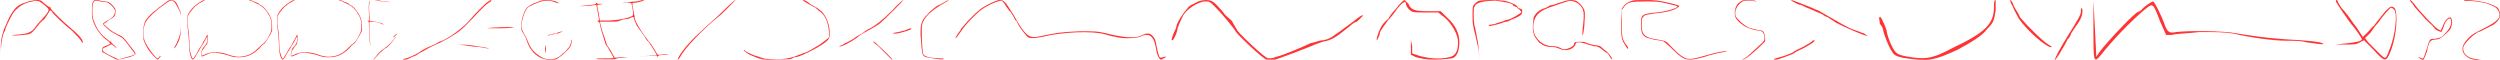
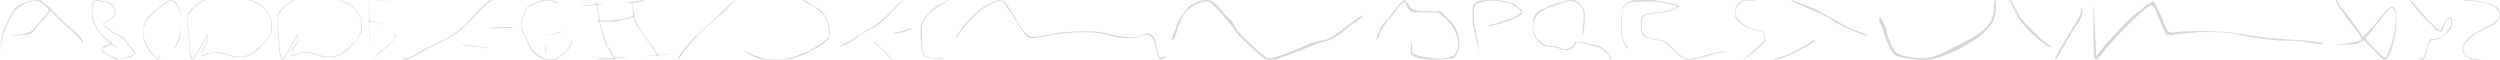
<svg xmlns="http://www.w3.org/2000/svg" width="1048.233mm" height="25.147mm" viewBox="0 0 1048.233 25.147">
-   <g fill="#ff3333">
+   <g fill="#D6D6D6">
    <path d="M10.889 0.977C7.355 1.941 5.784 3.547 3.534 8.046C0.964 13.472 0.321 15.722 0.321 20.541L0 25.004L0.321 20.863C0.643 17.007 1.285 13.794 1.928 13.151C2.249 12.83 2.249 12.509 2.249 12.187C2.249 11.866 3.534 9.01 5.141 6.118C5.462 5.475 6.391 4.19 7.355 3.547C8.961 1.941 11.21 0.977 14.745 0.334C16.351 0.334 16.994 0.656 19.529 2.905C20.493 3.869 20.493 3.869 20.171 4.833C19.85 5.475 18.6 7.082 17.315 8.367C16.351 9.331 15.066 10.902 14.423 11.866C13.138 13.472 11.532 14.115 8.318 14.436C6.712 14.436 5.462 14.758 5.141 14.758C4.82 15.079 9.282 14.758 11.532 14.436C13.138 14.115 13.459 13.794 16.03 10.616C16.351 9.974 17.637 8.688 18.6 8.046C19.207 7.082 20.171 5.797 20.493 5.154C20.814 4.511 20.814 4.19 21.457 4.511C21.457 4.511 21.778 4.833 21.778 4.833C21.778 5.475 27.562 10.902 30.132 12.83C32.024 14.758 33.952 16.686 34.273 17.65C34.595 17.971 34.595 17.971 34.595 17.971C35.237 17.328 33.631 15.079 30.132 12.187C26.276 9.01 21.135 3.869 21.135 3.226C21.135 2.905 21.135 2.905 20.814 2.905C20.814 3.226 20.171 2.584 19.207 1.941C18.6 1.298 17.637 0.656 17.315 0.334C16.351 -0.308 13.459 0.013 10.889 0.977Z" />
    <path d="M38.986 0.691C38.736 1.12 38.522 1.798 38.522 4.262C38.522 6.689 38.522 7.368 38.986 8.724C39.879 11.616 42.092 14.722 44.341 16.507C44.984 16.971 45.662 17.4 45.876 17.864L46.341 18.292L45.876 18.542C45.448 18.756 45.234 18.971 44.984 18.971C44.984 18.971 44.341 19.185 43.877 19.435C42.985 19.863 42.77 20.077 42.77 20.97C42.77 21.648 42.77 21.862 43.449 22.112C44.341 22.541 46.769 23.897 47.911 24.54C49.018 25.218 49.911 25.004 52.803 24.326C55.694 23.647 56.837 23.005 56.837 22.541C56.837 22.112 55.944 20.97 53.481 17.864C52.124 16.079 51.482 15.4 50.125 14.722C49.232 14.508 48.126 13.615 47.447 13.401C46.769 12.937 46.341 12.509 46.126 12.509C46.126 12.509 45.448 11.83 44.091 10.723L43.449 10.045L44.77 9.153C45.448 8.474 46.555 7.832 47.019 7.582C47.911 6.939 48.126 6.689 48.34 6.047C48.554 4.476 48.554 4.012 48.126 3.369C47.019 1.798 45.662 0.691 44.77 0.691C44.341 0.691 43.663 0.441 42.77 0.441C42.092 0.227 40.985 0.013 40.521 0.013C39.629 0.013 39.414 0.013 38.986 0.691ZM42.556 0.691C43.199 0.691 44.341 0.906 44.556 0.906C45.234 0.906 47.233 2.476 47.911 3.797C48.34 4.476 48.34 4.476 48.126 5.582C47.662 6.689 47.662 6.939 45.662 8.26C44.341 8.938 43.449 9.617 43.199 9.831C43.199 10.259 43.449 10.509 44.091 11.152C46.126 12.937 46.555 13.401 49.697 14.972C51.482 15.865 52.124 16.507 55.052 20.541C55.944 21.648 56.587 22.541 56.587 22.755C56.373 23.005 54.373 23.647 53.267 23.897C52.588 24.112 51.696 24.326 51.017 24.54C49.697 25.004 49.232 24.79 47.019 23.647C43.877 22.112 43.199 21.648 42.985 20.97C42.985 20.327 42.985 20.327 44.984 19.435L46.769 18.542L47.662 19.185C48.126 19.649 48.554 20.077 48.804 20.077C49.018 20.077 48.554 19.649 47.911 18.971C46.555 17.864 46.555 17.864 46.555 16.971L46.769 16.079L46.555 16.757L46.341 17.65L44.984 16.507C42.556 14.722 40.985 12.723 39.879 10.045C38.986 8.046 38.736 7.153 38.736 4.69C38.736 2.012 38.986 0.906 39.629 0.441C40.093 0.227 40.521 0.227 42.556 0.691Z" />
    <path d="M68.44 1.834C67.083 2.762 65.691 3.904 65.477 4.154C64.084 5.047 62.049 7.118 61.799 7.582C61.335 8.046 61.121 8.51 61.121 8.51C60.871 8.51 60.871 8.938 60.657 9.403C60.657 9.652 60.443 10.117 60.443 10.331C59.979 10.795 59.979 15.829 60.193 16.757C61.121 19.256 62.263 21.327 64.798 23.862C65.941 25.004 66.405 25.218 66.405 24.79C66.405 24.79 66.619 24.326 67.083 24.076C67.297 23.612 67.547 23.398 67.297 23.398C67.297 23.398 66.833 23.612 66.619 24.076L65.941 24.54L65.012 23.612C63.656 22.255 61.799 19.506 61.121 18.114C60.871 17.435 60.443 16.757 60.443 16.293C59.979 15.615 60.193 10.795 60.657 10.545C60.657 10.331 60.871 10.117 60.871 9.867C60.871 8.938 63.406 6.189 65.691 4.369C65.941 4.154 67.297 2.976 68.69 2.084C71.903 -0.451 72.581 -0.451 74.188 2.548C75.794 5.511 75.794 5.297 75.794 9.652C75.794 13.294 75.544 13.758 75.116 15.615C74.402 17.435 73.724 19.042 73.26 19.506C73.26 19.72 73.045 19.97 73.045 20.184C73.045 20.649 73.974 19.256 74.402 18.364C75.794 15.615 75.794 14.472 75.794 9.867C75.794 5.975 75.794 5.047 75.544 4.583C75.33 4.154 74.866 3.226 74.652 2.548C73.724 0.477 73.045 0.013 71.653 0.013C70.76 0.013 70.511 0.227 68.44 1.834Z" />
    <path d="M84.291 0.62C81.649 2.012 79.257 4.654 78.65 6.475C78.436 7.26 78.436 10.509 78.829 12.901C79.043 13.722 79.043 15.936 79.257 17.935C79.257 19.756 79.436 21.969 79.65 22.576C79.864 23.79 80.471 25.004 80.864 25.004C81.042 25.004 82.256 23.576 82.471 22.791C82.685 22.576 83.077 21.791 83.47 21.184C84.077 20.184 84.47 19.363 85.291 18.149C85.505 17.757 85.684 17.328 85.898 17.15C85.898 16.936 86.112 16.757 86.112 16.757C86.112 16.543 86.291 16.329 86.505 15.936L86.898 15.329L86.898 16.757C86.719 17.935 86.719 18.149 85.898 19.149C85.291 19.756 84.684 20.577 84.684 20.97C84.291 21.577 84.077 23.576 84.47 23.576C84.47 23.79 85.077 23.576 85.505 23.398C85.898 23.183 86.291 23.005 86.505 23.005C86.505 23.005 86.898 22.791 87.29 22.576C88.933 21.791 92.753 22.184 96.18 23.398C98.001 24.004 98.608 24.004 100.214 24.004C103.642 24.004 105.855 23.005 108.675 20.363C109.461 19.363 110.282 18.542 110.496 18.542C111.103 18.364 112.281 16.329 113.317 14.508L114.102 12.901L114.102 10.688C113.924 8.474 113.924 8.26 113.102 6.475C112.103 4.654 110.496 2.619 109.461 2.227C109.068 2.012 108.675 1.834 108.675 1.62C108.461 1.441 107.247 0.834 106.855 0.834C106.855 0.834 106.462 0.62 106.034 0.406C105.641 0.227 105.034 0.013 104.855 0.013C104.248 0.013 104.248 0.013 104.641 0.227C104.855 0.227 105.462 0.406 105.855 0.62C106.248 0.834 107.069 1.227 107.462 1.441C108.069 1.62 108.461 1.834 108.461 1.834C108.461 2.012 108.854 2.227 109.068 2.227C109.889 2.619 111.496 4.262 112.103 5.261C112.281 5.654 112.496 6.047 112.496 6.047C112.888 6.261 113.495 7.867 113.709 8.867C113.924 10.081 113.924 12.723 113.495 13.508C113.317 13.937 113.102 14.329 112.71 15.115C112.71 15.329 112.496 15.543 112.281 15.936C112.103 16.543 110.496 18.364 110.282 18.364C110.068 18.364 109.282 19.149 108.283 20.184C106.248 22.184 104.427 23.183 102.213 23.576C99.786 24.004 98.786 23.79 96.573 23.183C93.966 22.184 91.931 21.791 89.932 21.969C88.718 21.969 88.111 21.969 86.505 22.576C85.505 23.005 84.684 23.398 84.47 23.398C84.291 23.398 84.47 21.791 84.684 21.363C84.898 20.97 85.505 20.363 85.898 19.577L86.898 18.364L87.112 16.329C87.112 15.329 87.112 14.508 86.898 14.508C86.898 14.508 86.505 15.115 86.291 15.722C85.898 16.543 85.505 17.15 85.505 17.15C85.505 17.15 85.077 17.542 85.077 17.935C84.898 18.364 84.47 18.971 84.291 19.363C83.863 19.756 83.077 21.184 82.471 22.398C81.649 23.79 80.864 24.79 80.864 24.611C80.65 24.611 80.043 23.005 79.864 22.184C79.65 21.791 79.436 19.577 79.436 17.542C79.257 15.543 79.257 13.33 79.043 12.723C78.829 11.902 78.829 10.509 78.65 9.295C78.65 7.475 78.65 7.082 79.043 6.261C79.436 5.261 82.078 2.227 82.471 2.227C82.471 2.227 82.685 2.227 82.685 2.012C82.863 1.834 84.077 1.013 84.291 1.013C84.291 1.013 84.47 0.834 84.684 0.834C84.898 0.62 85.291 0.406 85.684 0.227C86.112 0.013 86.112 0.013 85.684 0.013C85.505 0.013 84.684 0.227 84.291 0.62Z" />
    <path d="M121.956 0.62C119.315 2.012 116.923 4.654 116.316 6.475C116.101 7.26 116.101 10.509 116.494 12.901C116.708 13.722 116.708 15.936 116.923 17.935C116.923 19.756 117.101 21.969 117.315 22.576C117.529 23.79 118.136 25.004 118.529 25.004C118.708 25.004 119.921 23.576 120.136 22.791C120.35 22.576 120.743 21.791 121.135 21.184C121.742 20.184 122.135 19.363 122.956 18.149C123.17 17.757 123.349 17.328 123.563 17.15C123.563 16.936 123.777 16.757 123.777 16.757C123.777 16.543 123.956 16.329 124.17 15.936L124.563 15.329L124.563 16.757C124.384 17.935 124.384 18.149 123.563 19.149C122.956 19.756 122.349 20.577 122.349 20.97C121.956 21.577 121.742 23.576 122.135 23.576C122.135 23.79 122.742 23.576 123.17 23.398C123.563 23.183 123.956 23.005 124.17 23.005C124.17 23.005 124.563 22.791 124.955 22.576C126.598 21.791 130.418 22.184 133.845 23.398C135.666 24.004 136.273 24.004 137.879 24.004C141.307 24.004 143.52 23.005 146.341 20.363C147.126 19.363 147.947 18.542 148.161 18.542C148.768 18.364 149.946 16.329 150.982 14.508L151.767 12.901L151.767 10.688C151.589 8.474 151.589 8.26 150.768 6.475C149.768 4.654 148.161 2.619 147.126 2.227C146.733 2.012 146.341 1.834 146.341 1.62C146.126 1.441 144.913 0.834 144.52 0.834C144.52 0.834 144.127 0.62 143.699 0.406C143.306 0.227 142.699 0.013 142.521 0.013C141.914 0.013 141.914 0.013 142.306 0.227C142.521 0.227 143.127 0.406 143.52 0.62C143.913 0.834 144.734 1.227 145.127 1.441C145.734 1.62 146.126 1.834 146.126 1.834C146.126 2.012 146.519 2.227 146.733 2.227C147.554 2.619 149.161 4.262 149.768 5.261C149.946 5.654 150.161 6.047 150.161 6.047C150.553 6.261 151.16 7.867 151.375 8.867C151.589 10.081 151.589 12.723 151.16 13.508C150.982 13.937 150.768 14.329 150.375 15.115C150.375 15.329 150.161 15.543 149.946 15.936C149.768 16.543 148.161 18.364 147.947 18.364C147.733 18.364 146.948 19.149 145.948 20.184C143.913 22.184 142.092 23.183 139.879 23.576C137.451 24.004 136.451 23.79 134.238 23.183C131.632 22.184 129.597 21.791 127.597 21.969C126.383 21.969 125.777 21.969 124.17 22.576C123.17 23.005 122.349 23.398 122.135 23.398C121.956 23.398 122.135 21.791 122.349 21.363C122.563 20.97 123.17 20.363 123.563 19.577L124.563 18.364L124.777 16.329C124.777 15.329 124.777 14.508 124.563 14.508C124.563 14.508 124.17 15.115 123.956 15.722C123.563 16.543 123.17 17.15 123.17 17.15C123.17 17.15 122.742 17.542 122.742 17.935C122.563 18.364 122.135 18.971 121.956 19.363C121.528 19.756 120.743 21.184 120.136 22.398C119.315 23.79 118.529 24.79 118.529 24.611C118.315 24.611 117.708 23.005 117.529 22.184C117.315 21.791 117.101 19.577 117.101 17.542C116.923 15.543 116.923 13.33 116.708 12.723C116.494 11.902 116.494 10.509 116.316 9.295C116.316 7.475 116.316 7.082 116.708 6.261C117.101 5.261 119.743 2.227 120.136 2.227C120.136 2.227 120.35 2.227 120.35 2.012C120.528 1.834 121.742 1.013 121.956 1.013C121.956 1.013 122.135 0.834 122.349 0.834C122.563 0.62 122.956 0.406 123.349 0.227C123.777 0.013 123.777 0.013 123.349 0.013C123.17 0.013 122.349 0.227 121.956 0.62Z" />
    <path d="M154.695 1.263C154.552 2.405 154.552 3.512 154.695 5.761L154.695 8.688L154.231 8.688C153.909 8.688 153.909 8.688 154.231 8.831C154.552 9.01 154.695 9.01 154.695 10.616C154.695 14.008 155.016 18.506 155.337 19.149L155.516 19.792L155.337 19.149C155.195 17.721 155.016 15.936 154.873 12.723L154.873 9.153L156.658 9.153C158.265 9.331 158.729 9.331 160.193 10.117C160.514 10.117 160.657 10.295 160.835 10.295C160.978 9.974 158.908 9.331 157.765 9.153C157.122 9.01 156.159 9.01 155.837 8.831L155.016 8.831L154.873 5.939C154.695 3.69 154.695 2.548 154.873 1.584C155.016 0.941 155.016 0.299 155.016 0.12C155.016 -0.023 154.873 0.62 154.695 1.263ZM157.444 0.12C158.265 0.441 163.263 0.941 163.727 0.941C163.906 0.941 163.085 0.763 161.978 0.62C160.835 0.62 159.372 0.299 158.586 0.12C156.98 -0.023 156.48 -0.023 157.444 0.12ZM165.512 14.793C165.191 15.115 164.87 15.615 164.87 15.615C164.87 15.757 165.012 15.615 165.334 15.436C165.512 15.115 165.976 14.793 166.155 14.651C166.298 14.472 166.476 14.329 166.298 14.329C166.298 14.151 165.834 14.472 165.512 14.793ZM165.512 15.936C165.191 16.579 162.942 19.006 161.978 19.649C161.657 19.97 161.157 20.291 161.157 20.291C160.978 20.434 160.514 20.756 160.014 21.077C158.908 22.077 158.265 22.719 157.622 23.683C157.122 24.326 156.801 24.647 156.658 24.79C156.48 24.968 156.48 24.968 156.658 24.968C156.801 24.968 157.301 24.469 157.765 23.826C158.729 22.719 159.693 21.755 160.514 21.077C160.835 20.756 161.157 20.613 161.3 20.434C161.478 20.291 161.799 20.113 162.121 19.97C163.406 19.006 166.298 15.436 165.834 15.436C165.834 15.436 165.512 15.615 165.512 15.936Z" />
    <path d="M203.82 1.263C202.571 2.512 199.75 5.011 196.644 8.76C194.752 10.938 190.396 14.365 187.576 15.936C186.326 16.579 185.398 17.185 185.077 17.185C184.755 17.185 183.506 17.828 182.578 18.435C180.079 19.685 180.079 19.363 177.258 20.934C176.009 21.862 174.759 22.505 174.759 22.505C174.438 22.826 172.903 23.433 170.689 24.361C168.833 24.683 168.511 25.004 169.439 25.004C170.082 25.004 170.689 25.004 171.01 24.683C171.332 24.683 172.26 24.076 172.903 23.755C173.831 23.755 175.08 22.826 176.009 22.184C176.937 21.862 179.15 20.327 181.328 19.363C187.576 16.579 190.396 14.686 192.895 12.83C193.824 12.187 197.251 8.76 201 4.69C202.571 3.119 204.141 1.584 204.748 1.263C205.998 0.62 206.319 0.013 205.677 0.013C205.677 0.013 204.748 0.62 203.82 1.263ZM206.319 11.58C203.177 11.866 203.499 11.866 208.818 11.866C212.567 11.866 215.387 11.58 215.387 11.58C215.387 11.259 211.924 11.259 206.319 11.58ZM195.395 19.078C196.93 19.363 199.429 19.685 201 19.685C202.571 20.006 204.141 20.327 204.748 20.327C206.64 20.327 196.93 18.756 194.752 18.756L192.253 18.756L195.395 19.078Z" />
    <path d="M226.848 0.227C226.419 0.441 225.812 0.656 225.812 0.656C225.812 0.656 225.17 0.87 224.741 1.084C222.849 1.727 221.599 2.548 220.957 3.19C219.1 5.297 217.815 11.152 218.886 13.258C219.279 13.687 219.493 14.329 219.921 14.936C220.136 15.365 220.35 15.793 220.35 15.793C220.564 15.793 220.564 16.007 220.564 16.007C220.564 16.614 221.814 19.756 222.456 20.399C222.67 20.613 222.849 20.827 222.849 21.041C222.849 21.041 223.277 21.47 223.706 22.077C226.241 24.397 227.919 25.04 230.846 25.04C232.953 25.04 233.167 25.04 233.988 24.397C235.666 23.326 238.415 20.827 239.236 19.363C239.664 18.721 239.879 16.828 239.45 16.614C239.45 16.4 239.236 16.828 239.45 17.257C239.45 18.078 239.022 19.363 238.415 19.97C238.201 20.184 237.772 20.613 237.344 21.255C236.951 21.648 236.523 22.077 236.523 22.077C236.308 22.077 235.88 22.505 235.452 22.933C233.774 24.397 233.167 24.611 231.275 24.826C228.954 24.826 227.704 24.611 225.812 23.148C223.492 21.648 222.242 19.756 221.171 17.043C220.957 16.186 220.35 15.15 219.921 14.508C218.672 12.223 218.672 12.009 218.672 10.331C219.1 6.975 220.35 3.797 221.814 2.762C222.67 2.334 224.741 1.298 226.848 0.656C228.954 0.049 231.489 0.227 233.559 1.298C233.774 1.298 234.202 1.512 234.202 1.298C234.416 1.298 233.988 1.084 232.738 0.441C231.06 0.049 228.74 -0.165 226.848 0.227ZM234.416 13.472C233.774 13.687 233.167 13.901 233.167 14.115C232.953 14.329 234.416 13.901 235.237 13.472C236.523 13.044 235.88 13.044 234.416 13.472ZM232.096 14.115C231.667 14.329 231.06 14.329 230.632 14.508C230.203 14.508 229.811 14.722 229.811 14.722C229.811 14.936 229.989 14.936 229.989 14.936C230.203 14.722 230.846 14.722 231.275 14.508C231.881 14.508 232.524 14.329 232.738 14.115C233.167 13.901 232.953 13.901 232.096 14.115ZM228.526 20.399C228.526 21.47 228.74 22.291 228.74 22.077C228.954 22.077 228.954 19.363 228.74 18.935C228.74 18.935 228.526 19.577 228.526 20.399Z" />
    <path d="M268.583 0.192C268.083 0.441 266.655 0.691 265.191 0.691C263.763 0.906 262.085 1.155 261.585 1.155C260.871 1.405 260.871 1.405 262.549 1.155C263.763 1.155 264.477 1.155 264.727 1.405C264.977 1.869 265.441 4.761 265.441 5.725C265.441 6.439 265.441 6.689 264.477 6.939C262.549 7.867 259.443 8.367 255.337 8.617L251.517 8.617L251.017 5.475C250.553 3.547 250.303 2.119 250.553 2.119C250.553 2.119 251.017 1.869 251.767 1.869L252.945 1.62L251.517 1.62C250.803 1.62 250.303 1.62 250.054 1.155C249.839 0.906 249.839 0.906 249.839 1.405C249.839 1.869 249.589 1.869 246.948 2.119C242.628 2.584 242.628 2.584 244.056 2.584C244.77 2.584 246.233 2.369 247.662 2.369C248.875 2.119 249.839 2.119 250.054 2.119C250.054 2.119 250.303 3.333 250.553 4.761C251.267 8.617 251.267 8.617 250.803 8.617C250.803 8.617 250.553 8.617 250.553 8.831C250.553 9.081 250.803 9.081 250.803 9.081C251.017 9.081 251.267 9.331 251.517 9.795C251.517 11.009 253.195 16.293 253.659 17.721C253.659 17.971 253.909 18.471 254.159 18.935C254.409 19.435 254.623 19.649 254.623 19.649C254.873 19.649 254.873 19.649 254.873 19.899C254.873 19.899 255.337 20.863 256.087 22.077C256.801 23.255 257.265 24.219 257.265 24.219C257.265 24.469 255.587 24.469 253.659 24.469C251.267 24.469 250.054 24.469 250.054 24.718C250.054 24.933 258.015 24.933 258.229 24.718C258.479 24.469 259.443 24.219 260.871 24.219L263.299 23.969L260.407 23.969L257.765 24.219L257.051 23.005C256.551 22.291 256.301 21.827 256.301 21.577C256.301 21.577 255.123 19.649 254.873 19.435C254.623 19.435 254.159 17.721 253.445 15.579C252.695 13.901 251.981 11.009 251.767 10.045L251.517 9.081L255.123 9.081C257.765 9.081 258.943 9.081 259.443 8.831C259.907 8.617 260.871 8.367 261.585 8.117C262.335 8.117 263.049 7.867 263.513 7.867C265.441 6.939 265.691 6.939 265.691 7.403C265.691 7.653 265.941 8.117 266.155 8.831C266.405 9.331 266.655 9.795 266.655 10.045C266.655 10.295 268.797 13.401 270.261 15.329C270.725 16.293 271.439 17.257 271.939 17.507C273.866 20.363 274.331 21.327 274.83 22.077L275.295 23.005L274.081 23.255C273.617 23.255 271.689 23.505 270.261 23.505L267.619 23.755L270.725 23.505C272.403 23.505 274.331 23.505 274.83 23.255C275.295 23.255 275.544 23.255 275.544 23.755C275.794 23.969 275.794 23.969 275.794 23.755C275.794 23.255 276.758 23.005 278.436 23.005C279.15 23.005 279.864 22.791 280.328 22.791C280.578 22.541 277.472 22.791 276.258 23.005C275.794 23.005 275.794 22.791 275.295 22.291C275.045 21.577 272.653 17.971 272.189 17.507C268.797 13.401 265.441 7.653 266.155 6.939C266.155 6.689 266.155 6.439 265.941 6.439C265.941 6.189 265.691 5.475 265.691 4.761C265.441 4.047 265.441 3.083 265.191 2.369C265.191 1.869 265.191 1.405 265.191 1.405C265.191 1.155 265.691 1.155 266.155 1.155C267.119 1.155 269.547 0.441 270.011 0.192C270.261 -0.058 269.547 -0.058 268.583 0.192Z" />
    <path d="M305.784 2.119C304.498 3.44 302.142 5.511 300.857 6.832C296.144 10.973 294.323 12.794 291.217 15.686C287.326 19.577 284.184 23.755 284.184 25.04C284.184 25.29 284.434 24.79 284.97 24.254C286.79 20.613 293.824 13.08 301.107 7.082C302.678 6.047 308.39 0.049 308.39 0.049C308.39 -0.201 307.105 0.834 305.784 2.119Z" />
    <path d="M336.701 0.263C337.022 0.584 341.628 3.226 341.949 3.226C341.949 3.226 342.271 3.547 342.271 3.547C342.592 3.869 343.27 4.547 343.913 4.868C346.233 6.832 347.197 9.474 347.554 13.08L347.554 15.722L345.912 17.043C344.913 17.685 343.592 19.006 342.592 19.328C339.986 20.97 337.665 22.291 336.701 22.291C336.344 22.612 335.38 22.933 335.059 22.933C333.738 23.612 331.739 24.254 329.454 24.576C327.49 24.933 320.243 24.933 319.6 24.254C319.243 24.254 318.6 23.933 317.601 23.612C315.959 23.29 312.674 21.648 312.353 21.291C312.353 20.97 312.031 20.97 312.031 20.97C311.353 20.97 312.674 21.969 314.316 22.933C318.922 24.933 319.6 25.254 325.491 24.933C329.775 24.933 331.096 24.933 332.096 24.576C332.417 24.254 333.06 23.933 333.738 23.933C335.059 23.933 341.949 20.649 345.234 18.328C347.876 16.364 347.876 16.364 347.876 13.08C347.554 9.474 346.555 7.153 344.591 4.868C342.592 3.226 342.592 3.226 339.986 1.905C338.986 0.906 337.665 0.263 337.665 0.263C337.022 -0.058 336.701 -0.058 336.701 0.263Z" />
    <path d="M374.188 4.297C370.225 8.224 367.19 10.688 364.763 11.902C364.156 12.187 363.549 12.509 363.549 12.509C363.549 12.509 362.62 13.115 361.407 14.044C360.193 14.651 358.658 15.543 358.051 16.15C357.444 16.471 355.909 17.4 355.302 17.685C354.409 18.007 353.481 18.614 353.481 18.614C353.481 18.899 352.874 18.899 352.267 19.22C351.66 19.506 351.66 19.506 352.267 19.506C352.874 19.506 356.23 18.007 359.265 15.865C360.193 14.936 361.692 14.044 362.335 13.722C362.942 13.437 363.549 13.115 363.834 12.83C364.156 12.83 365.048 12.187 365.655 11.902C366.262 11.58 367.797 10.688 369.011 9.76C370.868 8.224 379.079 0.013 378.758 0.013C378.472 0.013 376.33 1.834 374.188 4.297ZM380.007 12.509C379.4 12.83 377.865 13.115 376.651 13.437C374.188 13.722 373.581 14.329 376.044 14.044C378.151 13.722 381.828 12.509 382.114 12.187C382.114 11.58 381.507 11.902 380.007 12.509ZM366.262 17.685C366.262 17.685 367.19 18.614 368.119 19.22C369.011 20.113 370.868 21.969 372.081 23.183C373.295 24.397 374.188 25.325 374.188 25.004C374.188 24.683 370.868 21.363 368.119 18.899C366.583 17.4 366.262 17.078 366.262 17.685Z" />
    <path d="M395.644 1.084C394.573 1.62 393.752 2.155 393.502 2.155C393.217 2.155 390.253 4.297 388.933 5.939C386.255 8.617 385.969 9.938 385.969 14.793C386.255 16.686 386.255 19.363 386.505 20.72C386.79 23.398 387.04 23.933 389.718 24.183C393.217 25.004 395.644 25.004 395.644 24.718C395.894 24.469 395.359 24.469 394.038 24.469C391.61 24.469 388.647 23.933 387.861 23.398C387.326 23.112 387.04 22.576 387.04 22.326C386.79 20.97 386.505 17.471 386.505 14.258C386.505 10.759 386.505 10.509 387.04 9.153C388.111 6.725 390.789 4.297 394.823 1.905C396.715 0.834 398.072 0.013 397.787 0.013C397.537 0.013 396.466 0.549 395.644 1.084Z" />
    <path d="M417.922 0.334C416.351 0.62 411.674 3.119 410.425 4.369C408.533 5.939 405.427 9.081 404.463 10.331C403.856 10.938 403.213 11.866 403.213 11.866C402.928 11.866 402.928 12.187 402.928 12.187C402.928 12.509 402.285 13.115 401.678 14.079C401.035 15.008 400.428 15.936 400.714 15.936C400.714 16.257 401.678 15.008 403.856 11.866C405.427 9.688 408.533 6.582 410.71 4.69C413.21 2.512 418.85 0.013 420.1 0.334C420.421 0.62 421.35 1.584 421.956 2.833C422.599 3.762 423.527 5.011 423.849 5.011C423.849 5.333 424.456 6.261 425.098 7.189C425.419 8.117 426.026 8.76 426.026 8.76C426.348 8.76 426.348 8.76 426.348 9.081C426.348 9.367 427.597 11.58 428.847 13.115C429.168 13.437 429.775 14.365 430.418 15.008C431.346 15.936 431.346 15.936 433.524 15.936C434.452 15.936 436.344 15.615 437.594 15.329C445.412 13.437 457.908 12.83 463.192 14.365C464.441 14.686 466.333 15.329 467.262 15.329C469.761 16.257 476.33 16.257 478.186 15.329C480.079 14.365 481.935 14.365 482.899 15.615C483.827 16.579 484.149 17.507 484.755 20.613C485.077 23.112 486.005 24.683 486.648 25.004C486.933 25.004 487.576 24.683 488.183 24.361C489.147 23.755 489.147 23.755 488.504 23.755C486.326 24.361 486.326 24.361 486.005 23.433C485.684 22.826 485.398 21.255 485.077 20.006C484.434 16.579 484.434 16.579 483.506 15.329C482.256 14.079 482.256 14.079 480.685 14.079C479.757 14.365 478.829 14.686 478.186 15.008C475.687 16.257 470.082 15.615 462.906 13.758C459.764 13.115 459.443 13.115 452.588 13.115C444.77 13.437 443.199 13.758 436.951 15.008C431.953 16.257 430.703 15.615 426.955 9.688C425.098 6.261 423.206 3.44 421.956 1.584C420.707 0.334 420.421 0.013 419.457 0.013C418.85 0.013 418.208 0.013 417.922 0.334Z" />
    <path d="M501.357 1.191C500.214 1.762 498.465 2.334 497.894 3.512C496.144 5.261 493.252 9.902 493.252 11.045C493.252 11.652 492.645 12.794 492.074 13.972C491.503 15.722 490.896 16.864 491.503 16.864C491.503 17.435 493.252 15.115 493.824 11.652C494.395 9.902 495.573 7.582 496.144 6.404C497.894 3.512 501.964 1.191 504.855 0.584C507.176 0.584 507.176 0.584 509.497 2.905C512.995 6.404 517.637 12.223 518.243 13.365C519.386 15.115 529.275 24.433 531.025 25.004C531.596 25.004 533.345 25.004 534.488 25.004C536.844 24.433 547.305 20.363 550.196 19.185C551.339 18.614 553.088 18.042 554.838 17.435C558.336 16.864 560.086 15.722 565.869 11.045C567.047 9.902 568.226 9.295 568.226 9.295C568.797 9.295 569.368 8.724 570.546 7.582C572.867 5.261 570.546 6.404 567.047 9.295C558.336 15.722 557.765 16.293 554.838 16.864C553.088 16.864 550.768 18.042 549.625 18.042C547.305 19.185 537.986 23.255 535.095 23.826C533.916 24.433 532.774 24.433 531.596 24.433C529.846 23.826 520.564 15.115 518.815 12.794C518.243 11.652 517.065 9.902 516.494 8.724C515.316 7.582 513.567 6.404 512.995 5.261C508.925 0.584 508.354 0.013 505.427 0.013C504.284 0.013 501.964 0.584 501.357 1.191Z" />
    <path d="M585.327 3.655C583.792 5.225 582.221 7.296 582.221 7.832C580.114 9.367 579.079 10.938 578.044 13.544C577.008 16.686 577.008 16.686 577.544 16.686C577.544 16.15 578.579 15.115 578.579 13.544C579.079 12.509 580.65 10.438 581.685 8.867C582.72 7.832 584.827 5.225 585.862 3.655C587.933 1.048 589.504 0.013 589.504 1.584C589.504 2.084 590.039 3.119 590.539 3.655C592.11 5.225 592.11 5.225 597.822 5.225L603.035 5.225L605.641 7.296C608.783 9.902 611.353 14.579 611.353 17.721C611.353 21.363 610.318 23.433 607.712 23.969C603.57 25.004 598.858 24.469 595.216 23.433L592.11 22.398L592.11 19.292L591.574 16.686L591.574 19.792L591.574 22.933L593.681 23.969C595.752 24.469 597.322 25.004 601.999 25.004C605.105 25.004 608.247 24.469 608.783 24.469C610.853 23.969 611.889 21.363 611.889 17.721C611.889 14.079 610.318 10.438 606.676 7.296L604.07 4.69L598.858 4.69C593.145 4.69 591.574 4.19 590.539 1.584C590.039 1.048 588.968 0.013 588.968 0.013C588.468 0.013 586.898 1.584 585.327 3.655Z" />
    <path d="M620.457 0.299C619.707 0.299 618.922 1.048 618.172 1.798C617.422 2.584 617.422 3.333 617.422 6.368C617.422 7.867 617.422 10.152 617.815 11.295C617.815 12.044 618.565 14.294 618.922 16.186C619.315 18.078 620.064 20.756 620.064 22.255L620.457 24.897L620.064 21.862C620.064 20.363 619.707 17.328 619.315 15.829C618.922 13.937 618.565 11.295 618.172 10.509C617.815 7.867 617.815 2.941 618.172 2.941C618.172 2.941 618.565 2.584 618.565 2.191C619.315 1.048 622.706 0.299 626.883 0.299C630.668 0.691 634.452 1.441 634.452 2.191C634.452 2.584 634.845 2.584 634.845 2.584C635.202 2.584 635.594 2.941 635.987 2.941C635.987 3.333 636.737 3.69 637.13 4.083C637.487 4.476 637.879 4.833 637.879 5.225C637.487 5.582 633.31 8.26 632.203 8.26C631.81 8.26 630.668 8.617 629.918 9.01C628.775 9.367 627.276 9.76 626.526 10.152C625.384 10.152 624.634 10.509 624.241 10.509C624.241 10.902 624.241 10.902 624.634 10.902C625.384 10.902 629.918 9.76 630.311 9.367C630.668 9.367 631.417 9.01 632.203 9.01C632.953 8.617 634.452 7.867 635.594 7.475C637.879 6.368 638.236 5.975 638.236 4.833C638.236 4.083 638.236 3.69 637.487 3.69C636.737 3.333 636.344 3.333 636.344 2.941C636.344 2.191 632.953 0.691 630.668 0.299C627.633 -0.094 622.349 -0.094 620.457 0.299Z" />
    <path d="M655.694 0.549C655.016 0.87 653.409 1.191 652.767 1.512C651.803 1.834 650.803 2.191 650.482 2.191C650.161 2.191 649.839 2.191 649.518 2.512C649.518 2.512 648.554 3.155 647.554 3.476C645.305 4.119 643.663 5.761 643.02 7.368C643.02 8.01 642.699 9.652 642.699 11.259C642.699 14.187 643.342 15.472 645.305 17.757C646.912 19.042 648.233 19.685 650.482 19.685C652.124 19.685 652.767 20.042 653.731 20.363C656.016 21.648 659.586 21.006 660.55 18.721C660.871 17.757 660.871 17.757 662.156 17.757C662.835 17.757 664.12 18.078 665.084 18.399C665.727 18.721 667.369 19.042 668.333 19.363C669.654 19.363 670.296 19.685 671.26 20.363C672.224 21.006 672.867 21.648 673.224 21.969C673.866 21.969 674.188 22.612 674.509 22.933C675.152 24.254 675.794 24.897 675.794 24.897C676.437 24.897 674.509 21.969 672.867 21.006C672.224 20.363 671.26 19.685 670.939 19.363C670.618 19.363 669.975 19.042 669.654 19.042C668.333 19.042 665.084 18.078 664.763 17.757C664.12 17.435 660.871 17.435 660.228 17.757C660.228 18.078 659.907 18.399 659.907 18.721C659.907 19.363 657.301 20.684 656.016 20.684C655.373 20.684 654.695 20.363 654.052 20.042C653.409 19.685 652.446 19.363 651.125 19.363C647.876 19.363 645.305 17.757 643.663 14.829C642.378 12.223 642.699 8.331 644.663 6.082C645.948 4.761 647.233 3.797 653.409 1.834C657.944 0.227 658.265 0.227 659.586 0.549C661.514 0.87 663.477 2.833 663.799 4.44C664.12 5.404 664.12 7.046 663.799 10.295C663.477 12.544 663.477 14.508 663.477 14.829C664.12 15.15 664.763 6.404 664.441 4.761C664.12 3.155 662.156 0.87 660.55 0.227C659.265 -0.094 657.622 -0.094 655.694 0.549Z" />
    <path d="M684.47 0.299C683.006 0.62 681.507 1.512 680.9 2.405L680.007 3.583L679.722 8.653C679.722 15.793 679.722 16.364 681.507 19.042C682.114 20.256 682.685 20.827 682.685 20.256C682.685 19.934 682.399 19.363 682.114 19.042C681.792 18.756 681.221 17.864 680.9 17.257C680.328 16.079 680.007 15.472 680.007 10.117L680.007 4.19L680.9 2.976C682.399 0.906 683.577 0.62 689.825 0.62C694.609 0.62 695.502 0.62 699.072 1.512C701.142 2.084 703.213 2.405 703.213 2.691C703.82 3.298 698.179 5.083 693.11 5.368C688.361 5.975 688.04 6.261 688.04 10.117C688.04 14.008 688.647 14.901 690.432 15.793C691.325 16.079 692.824 16.364 693.717 16.686C694.288 16.686 695.502 16.971 695.787 16.971C696.073 16.971 696.965 17.257 697.287 17.257C697.858 17.578 699.357 18.756 701.142 20.541C704.713 24.112 706.212 25.004 708.568 25.004C710.068 25.004 713.352 24.397 716.601 23.219C717.494 22.933 721.064 22.041 723.456 21.72C724.348 21.434 724.348 21.434 723.742 21.434C722.563 21.434 719.6 22.041 717.494 22.612C708.283 25.29 707.676 25.29 704.713 23.219C703.82 22.612 702.035 20.827 700.857 19.649C698.465 16.971 698.75 17.257 693.717 16.364C689.254 15.472 688.361 14.294 688.361 10.438C688.361 8.331 688.361 7.76 688.933 7.153C689.539 6.261 689.825 6.261 693.717 5.654C697.572 5.368 701.749 4.476 703.213 3.298C704.713 2.405 704.427 2.405 701.142 1.512C694.895 0.013 694.002 0.013 689.539 0.013C686.862 0.013 684.791 0.013 684.47 0.299Z" />
    <path d="M729.632 0.763C728.097 1.798 727.597 3.083 727.347 5.118C727.347 6.903 727.597 7.653 729.132 9.188C731.417 11.223 733.202 12.259 738.308 13.008C739.093 13.258 739.843 14.294 739.843 15.829C739.843 17.114 739.843 17.114 736.773 19.899C733.452 22.969 732.953 23.469 731.417 24.504C730.668 24.754 730.418 25.004 730.668 25.004C731.667 25.004 734.238 22.969 738.058 19.399L740.093 17.364L740.093 15.579C739.843 13.794 739.343 12.758 738.308 12.758C737.808 12.758 734.488 12.009 733.738 11.759C732.203 11.223 729.882 9.438 728.883 8.189C727.597 6.903 727.597 6.654 727.597 5.118C727.847 3.333 728.883 1.798 730.418 0.763C731.167 0.263 731.953 0.263 733.452 0.263C734.488 0.263 735.523 0.263 735.773 0.513C735.773 0.763 736.023 0.763 736.023 0.763C736.273 0.763 736.273 0.513 736.023 0.513C735.773 0.013 734.988 0.013 733.202 0.013C730.918 0.013 730.668 0.013 729.632 0.763Z" />
    <path d="M751.16 0.441C751.589 0.441 751.981 0.834 752.838 1.263C753.659 1.691 754.481 2.084 755.337 2.084C755.73 2.512 757.836 3.333 759.907 4.19C761.585 5.011 764.084 5.832 764.477 6.261C764.905 6.689 765.727 7.082 766.155 7.082C766.583 7.51 768.226 8.331 769.904 9.581C773.224 11.259 781.578 15.008 782.828 15.008C783.22 15.008 783.22 15.008 782.399 14.579C781.971 14.187 781.15 13.758 780.721 13.758C779.9 13.33 778.65 12.937 777.401 12.509C774.902 11.687 770.725 9.188 764.905 5.832C763.656 5.011 761.978 4.19 761.978 4.19C761.585 4.19 760.728 3.762 759.907 3.333C757.836 2.512 751.589 0.013 751.16 0.013C751.16 0.013 751.16 0.013 751.16 0.441ZM759.907 17.078C759.907 17.507 758.229 18.328 756.159 19.577C754.481 20.434 752.41 21.255 751.589 22.077C750.339 22.505 749.09 23.326 744.091 24.576C743.663 25.004 743.663 25.004 744.484 25.004C745.734 25.004 749.911 23.326 751.981 22.505C752.838 21.684 754.909 20.827 756.587 20.006C759.479 18.328 761.157 17.507 760.728 16.686C760.728 16.686 760.336 17.078 759.907 17.078Z" />
    <path d="M836.059 2.869C836.059 10.009 832.488 13.58 818.922 20.006C809.639 25.004 806.783 25.004 798.929 23.576C795.359 22.862 794.645 22.148 793.217 19.292C792.503 17.864 791.075 14.294 791.075 12.866C789.647 8.581 788.218 6.439 788.218 7.153C787.504 7.153 788.218 8.581 788.218 10.009C788.933 10.723 789.647 12.152 789.647 12.866C789.647 13.58 790.361 15.008 791.075 17.15C791.789 18.578 792.503 20.72 793.217 21.434C793.931 22.862 794.645 23.576 798.215 24.29C808.211 25.718 810.353 25.718 821.064 20.72C827.49 17.15 831.06 15.008 833.202 12.152C836.059 9.295 836.059 8.581 836.773 4.297C836.773 2.155 836.773 0.013 836.773 0.013C836.059 0.013 836.059 1.441 836.059 2.869Z" />
    <path d="M843.877 2.619C844.413 4.19 845.984 6.796 846.483 7.832C850.125 13.044 857.944 19.792 860.014 19.792C860.55 19.792 860.014 19.292 858.979 18.756C856.373 17.185 849.625 10.438 847.019 7.296C846.483 5.725 844.913 3.655 844.413 2.619C843.877 1.048 843.377 0.013 842.842 0.013C842.842 0.013 842.842 1.048 843.877 2.619ZM872.51 4.69C872.51 6.261 871.474 7.832 867.297 14.579C863.656 20.327 861.585 24.469 861.585 25.004C861.585 25.54 862.62 23.969 863.656 22.398C864.727 20.327 866.262 18.221 866.798 16.686C867.833 15.615 868.368 14.579 868.368 14.079C868.368 14.079 869.404 12.509 870.439 10.938C872.51 8.331 873.545 5.725 873.045 3.655C872.51 3.119 872.51 3.655 872.51 4.69Z" />
    <path d="M877.758 12.187C877.758 25.611 877.758 26.825 880.793 23.183C885.077 17.685 893.609 8.546 899.714 3.655C902.749 1.227 902.749 1.227 905.784 9.153L908.247 14.651L910.675 14.651C912.496 14.044 917.387 14.044 922.242 13.437C928.954 13.437 932.024 13.437 936.273 14.044C944.199 15.865 953.338 17.078 958.836 17.078C961.264 17.078 964.905 17.078 966.762 17.685C971.01 18.292 974.688 18.899 974.081 18.292C973.438 17.685 969.797 17.078 958.229 16.471C949.697 15.865 946.019 15.258 938.094 14.044C932.631 12.83 916.78 12.83 912.496 13.437C909.461 14.044 908.854 13.437 907.64 10.366C906.391 6.725 903.356 0.62 902.749 0.62C902.142 0.62 898.465 3.048 897.858 4.297C897.251 4.297 897.251 4.904 896.644 4.904C895.43 4.904 883.863 17.078 880.186 21.969L878.972 23.79L878.365 11.58L877.758 0.013L877.758 12.187Z" />
    <path d="M979.4 0.513C979.4 0.977 985.291 9.581 986.219 10.509C987.112 11.402 990.289 15.972 990.289 16.4C990.289 17.328 987.576 17.792 983.47 18.221L978.936 18.685L983.042 18.685C986.648 18.685 988.04 18.685 989.397 17.792L991.217 16.864L995.287 20.97C999.393 25.504 1000.286 25.968 1001.642 23.219C1003.463 19.577 1004.82 13.223 1004.82 8.688C1004.82 4.154 1004.391 2.798 1002.571 2.798C1002.106 2.798 1001.214 3.69 1000.286 4.583C998.465 6.868 995.752 10.045 995.287 10.973C994.823 10.973 993.931 12.33 993.038 13.223L990.753 15.507L988.04 11.402C986.219 9.153 984.827 6.868 984.398 6.404C983.934 5.975 983.042 4.583 982.114 3.69C981.221 2.798 980.757 1.405 980.293 0.977C980.293 0.049 979.4 -0.415 979.4 0.513ZM1003.927 4.154C1005.284 5.975 1004.391 15.043 1001.642 21.398C1000.286 25.04 1000.286 25.04 997.108 21.862C995.752 20.506 993.931 18.685 993.038 17.792L991.646 15.972L993.931 13.687C994.823 12.33 996.216 10.509 997.108 9.581C998.929 6.868 1002.106 3.226 1002.571 3.226C1003.035 3.226 1003.463 3.69 1003.927 4.154Z" />
    <path d="M1010.496 0.156C1010.496 0.441 1010.782 0.763 1010.782 0.763C1011.067 1.048 1011.674 1.62 1011.96 2.227C1012.246 2.798 1012.853 3.405 1013.138 3.69C1013.424 3.976 1014.316 5.154 1015.494 6.332C1016.387 7.225 1017.244 8.403 1017.244 8.403C1017.565 8.403 1017.851 8.688 1017.851 8.974C1018.136 8.974 1018.743 9.867 1019.6 10.438C1020.207 11.33 1021.064 11.902 1021.064 12.223C1021.671 12.794 1023.42 13.401 1023.742 13.401C1023.742 13.08 1024.313 12.223 1024.598 11.33C1024.92 10.152 1025.491 8.974 1026.062 8.403C1027.24 7.51 1027.24 7.51 1027.562 8.082C1028.418 9.867 1026.955 12.794 1023.742 15.436C1023.135 15.757 1021.385 16.329 1020.207 16.329C1018.743 16.329 1018.743 16.329 1017.244 21.327C1016.066 24.861 1016.066 24.861 1014.923 24.254C1014.316 23.969 1014.031 23.969 1014.031 23.969C1014.031 24.254 1015.494 25.147 1016.066 25.147C1016.066 25.147 1016.387 24.576 1016.673 23.969C1016.958 23.398 1017.244 22.791 1017.244 22.505C1017.565 21.898 1017.851 21.041 1017.851 20.149C1018.743 17.221 1019.029 16.9 1020.778 16.614C1021.671 16.614 1022.849 16.329 1023.135 16.043C1024.313 15.436 1026.955 13.08 1027.562 11.902C1028.133 10.759 1028.418 8.688 1027.847 7.796C1027.562 6.332 1025.205 8.082 1024.313 10.759C1024.027 11.616 1023.42 12.509 1023.42 12.794C1023.135 12.794 1022.849 12.509 1022.242 12.223C1021.064 11.616 1014.316 4.583 1012.246 1.62C1010.782 -0.13 1010.496 -0.13 1010.496 0.156Z" />
    <path d="M1033.095 0.12C1033.095 0.406 1034.202 0.406 1035.63 0.406C1037.844 0.406 1042.913 1.263 1043.484 1.798C1043.77 1.798 1044.306 2.084 1044.877 2.369C1047.697 3.226 1048.804 6.296 1047.412 7.974C1045.734 9.652 1045.162 9.938 1040.378 12.473C1036.737 14.151 1035.345 15.293 1033.631 17.542C1032.81 18.935 1032.524 19.22 1032.524 20.613C1032.524 21.755 1032.81 22.041 1033.381 22.862C1034.488 24.254 1036.451 25.111 1038.415 25.111L1040.378 25.111L1038.7 24.826C1035.059 24.54 1032.81 22.862 1032.81 20.327C1032.81 19.506 1033.095 18.935 1034.488 17.257C1035.88 15.579 1038.7 13.33 1039.557 13.33C1039.807 13.33 1044.591 10.795 1045.734 10.224C1047.697 8.546 1048.233 7.689 1048.233 6.296C1048.233 4.619 1047.697 3.476 1046.84 2.941C1045.448 2.084 1042.628 0.977 1040.378 0.691C1037.844 0.12 1032.81 -0.165 1033.095 0.12Z" />
  </g>
</svg>
